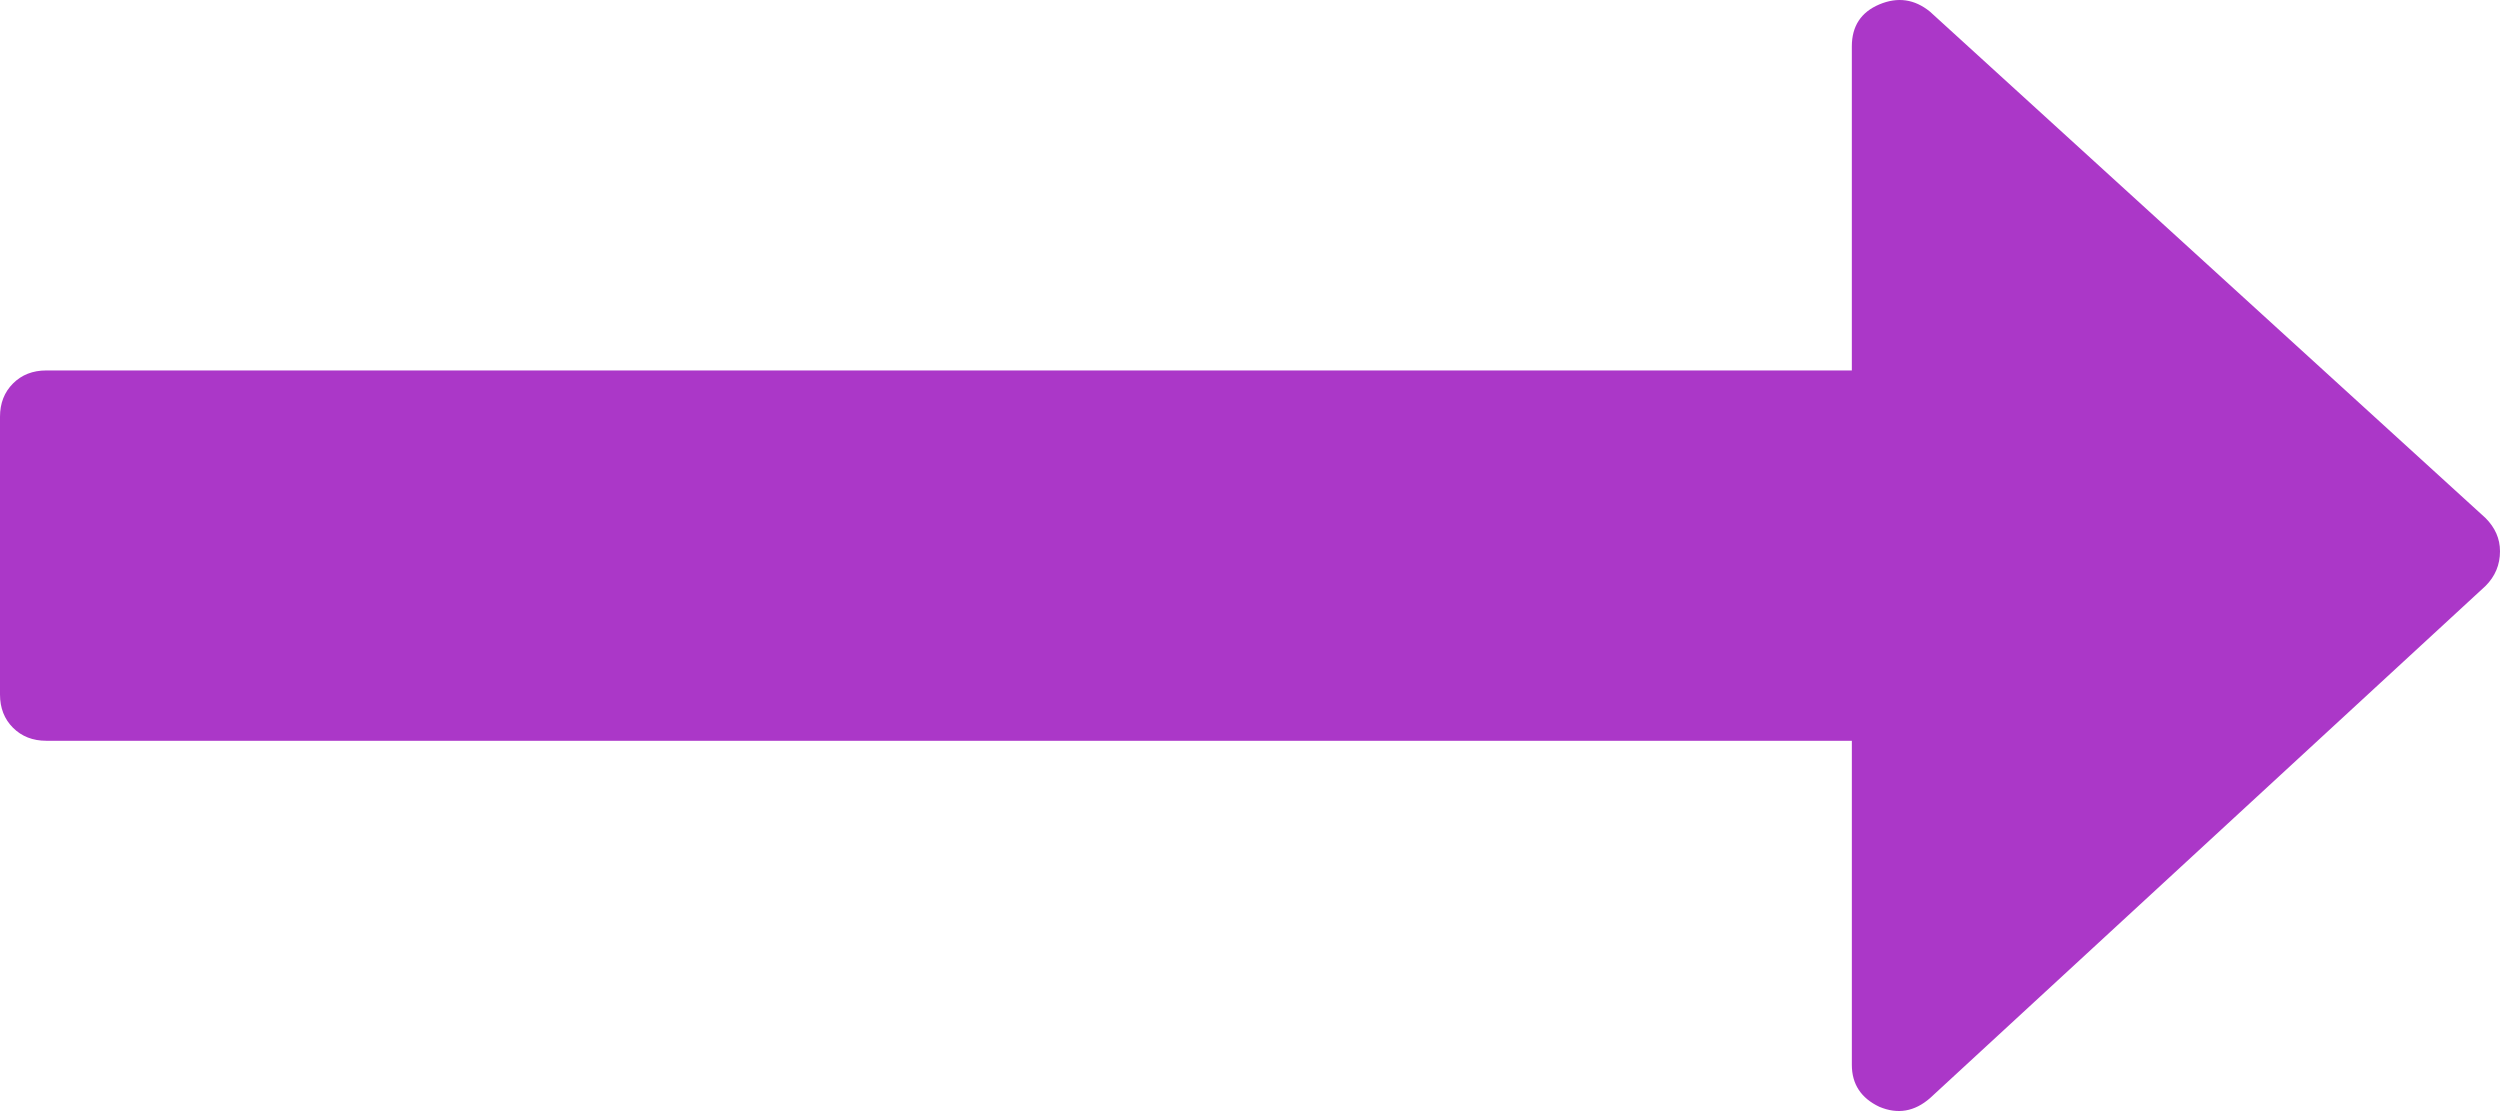
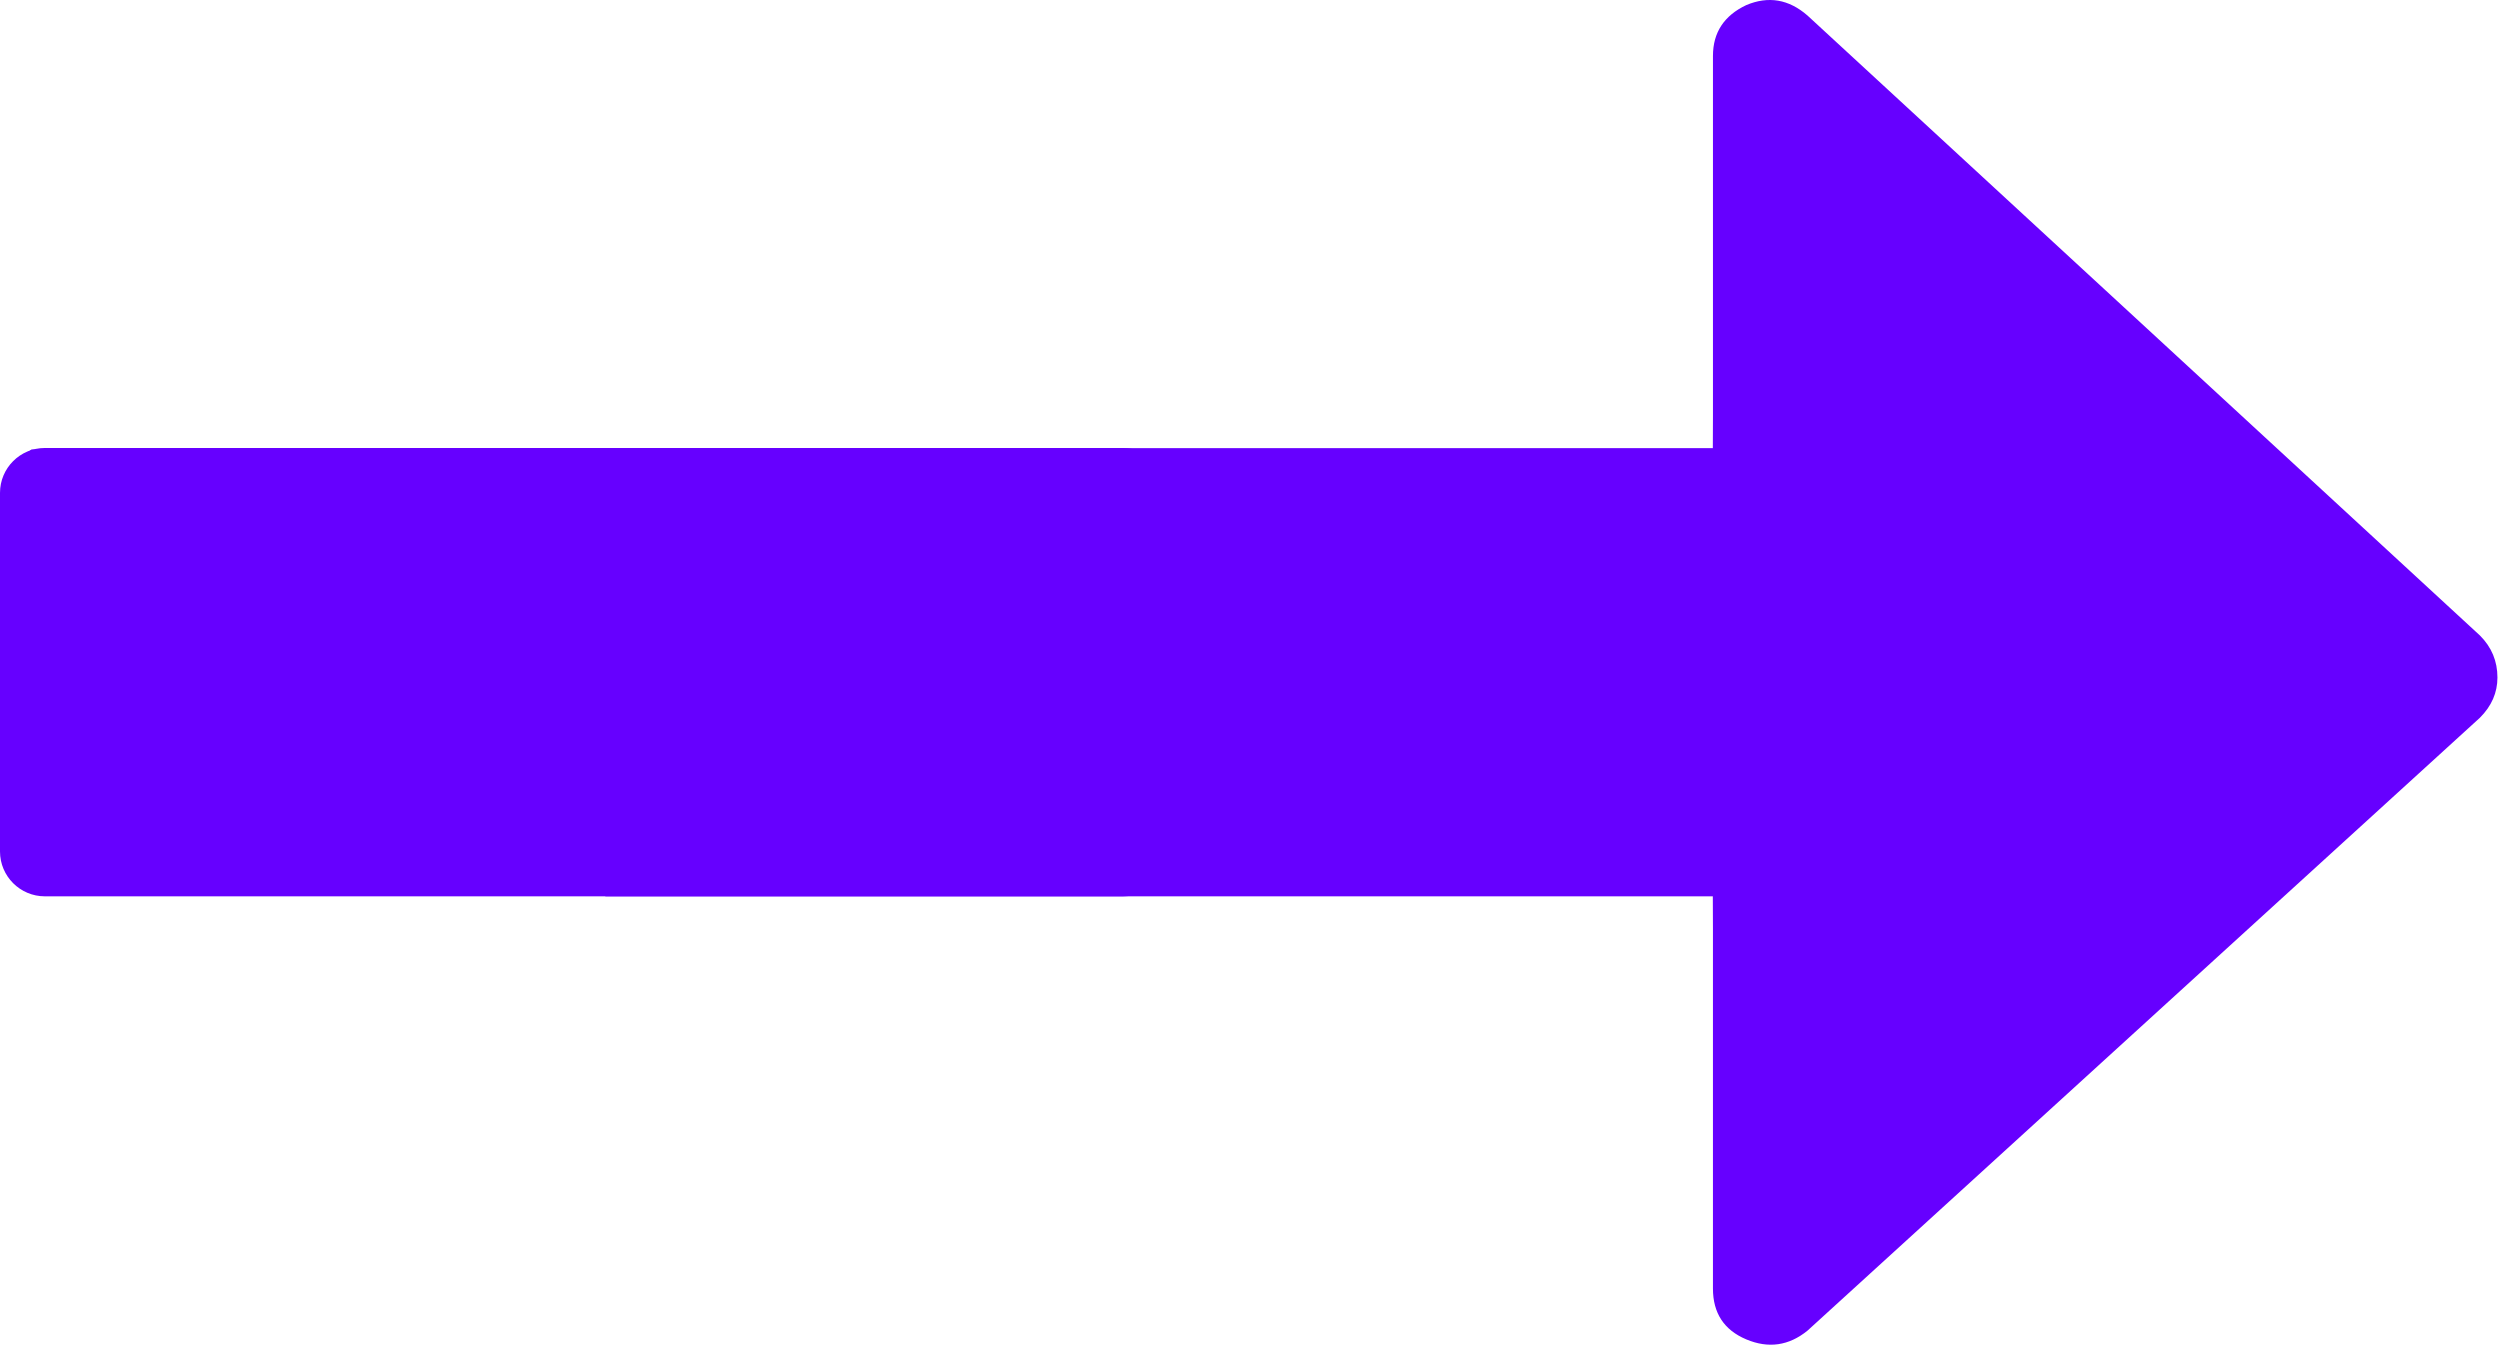
- <svg xmlns="http://www.w3.org/2000/svg" width="130.534mm" height="58.01mm" viewBox="0 0 130.534 58.01" version="1.1" id="svg8">
-   <defs id="defs2" />
-   <g id="layer1" transform="translate(-51.90573,-131.9235)">
-     <g transform="translate(18.89881,31.75)" id="layer1-0" style="fill:#ab37c8">
-       <g transform="matrix(0.2645833,0,0,0.2645833,33.00692,63.91194)" id="g48" style="fill:#ab37c8">
-         <g id="g4255" style="fill:#ab37c8">
-           <path d="M 490.498,239.278 380.866,139.349 c -3.046,-2.474 -6.376,-2.95 -9.993,-1.427 -3.613,1.525 -5.427,4.283 -5.427,8.282 v 63.954 H 9.136 c -2.666,0 -4.856,0.855 -6.567,2.568 C 0.859,214.438 0,216.628 0,219.292 v 54.816 c 0,2.663 0.855,4.853 2.568,6.563 1.715,1.712 3.905,2.567 6.567,2.567 h 356.313 v 63.953 c 0,3.812 1.817,6.57 5.428,8.278 3.62,1.529 6.95,0.951 9.996,-1.708 L 490.504,252.684 c 1.903,-1.902 2.852,-4.182 2.852,-6.849 0,-2.468 -0.955,-4.654 -2.858,-6.557 z" id="path4253" style="fill:#ab37c8" />
+ <svg xmlns="http://www.w3.org/2000/svg" width="107.849mm" height="58.01mm" viewBox="0 0 107.849 58.01" version="1.1" id="svg3882">
+   <defs id="defs3876">
+     <clipPath clipPathUnits="userSpaceOnUse" id="clipPath1490">
+       <rect id="rect1492" width="229.381" height="318.368" x="133.855" y="-503.221" ry="12.543" style="stroke-width:1.22" transform="rotate(90)" />
+     </clipPath>
+   </defs>
+   <g id="layer1" transform="translate(-0.05515285,-0.0942113)">
+     <g id="g6323" clip-path="none" transform="matrix(0,-0.2645833,0.2645833,0,0.05515285,58.1043)">
+       <g id="g6321">
+         <g clip-path="url(#clipPath1490)" transform="matrix(0,1,1,0,-137.0517,-86.15501)" id="g4255" style="fill:#6600ff;fill-opacity:1">
+           <path id="path4253" d="M 490.498,239.278 380.866,139.349 c -3.046,-2.474 -6.376,-2.95 -9.993,-1.427 -3.613,1.525 -5.427,4.283 -5.427,8.282 v 63.954 H 9.136 c -2.666,0 -4.856,0.855 -6.567,2.568 C 0.859,214.438 0,216.628 0,219.292 v 54.816 c 0,2.663 0.855,4.853 2.568,6.563 1.715,1.712 3.905,2.567 6.567,2.567 h 356.313 v 63.953 c 0,3.812 1.817,6.57 5.428,8.278 3.62,1.529 6.95,0.951 9.996,-1.708 L 490.504,252.684 c 1.903,-1.902 2.852,-4.182 2.852,-6.849 0,-2.468 -0.955,-4.654 -2.858,-6.557 z" style="fill:#6600ff;fill-opacity:1" />
        </g>
-         <g id="g4257" style="fill:#ab37c8" />
-         <g id="g4259" style="fill:#ab37c8" />
-         <g id="g4261" style="fill:#ab37c8" />
-         <g id="g4263" style="fill:#ab37c8" />
-         <g id="g4265" style="fill:#ab37c8" />
-         <g id="g4267" style="fill:#ab37c8" />
-         <g id="g4269" style="fill:#ab37c8" />
-         <g id="g4271" style="fill:#ab37c8" />
-         <g id="g4273" style="fill:#ab37c8" />
-         <g id="g4275" style="fill:#ab37c8" />
-         <g id="g4277" style="fill:#ab37c8" />
-         <g id="g4279" style="fill:#ab37c8" />
-         <g id="g4281" style="fill:#ab37c8" />
-         <g id="g4283" style="fill:#ab37c8" />
-         <g id="g4285" style="fill:#ab37c8" />
+         <g transform="matrix(1,0,0,-1,-1.170886,319.8452)" id="g4257" style="fill:#6600ff;fill-opacity:1" />
+         <g transform="matrix(1,0,0,-1,-1.170886,319.8452)" id="g4259" style="fill:#6600ff;fill-opacity:1" />
+         <g transform="matrix(1,0,0,-1,-1.170886,319.8452)" id="g4261" style="fill:#6600ff;fill-opacity:1" />
+         <g transform="matrix(1,0,0,-1,-1.170886,319.8452)" id="g4263" style="fill:#6600ff;fill-opacity:1" />
+         <g transform="matrix(1,0,0,-1,-1.170886,319.8452)" id="g4265" style="fill:#6600ff;fill-opacity:1" />
+         <g transform="matrix(1,0,0,-1,-1.170886,319.8452)" id="g4267" style="fill:#6600ff;fill-opacity:1" />
+         <g transform="matrix(1,0,0,-1,-1.170886,319.8452)" id="g4269" style="fill:#6600ff;fill-opacity:1" />
+         <g transform="matrix(1,0,0,-1,-1.170886,319.8452)" id="g4271" style="fill:#6600ff;fill-opacity:1" />
+         <g transform="matrix(1,0,0,-1,-1.170886,319.8452)" id="g4273" style="fill:#6600ff;fill-opacity:1" />
+         <g transform="matrix(1,0,0,-1,-1.170886,319.8452)" id="g4275" style="fill:#6600ff;fill-opacity:1" />
+         <g transform="matrix(1,0,0,-1,-1.170886,319.8452)" id="g4277" style="fill:#6600ff;fill-opacity:1" />
+         <g transform="matrix(1,0,0,-1,-1.170886,319.8452)" id="g4279" style="fill:#6600ff;fill-opacity:1" />
+         <g transform="matrix(1,0,0,-1,-1.170886,319.8452)" id="g4281" style="fill:#6600ff;fill-opacity:1" />
+         <g transform="matrix(1,0,0,-1,-1.170886,319.8452)" id="g4283" style="fill:#6600ff;fill-opacity:1" />
+         <g transform="matrix(1,0,0,-1,-1.170886,319.8452)" id="g4285" style="fill:#6600ff;fill-opacity:1" />
+         <rect transform="scale(1,-1)" style="stroke-width:1.007;fill:#6600ff;fill-opacity:1" ry="7.317" y="-190.398" x="73.106" height="190.398" width="73.102" id="rect1494" />
+         <path style="fill:#6600ff;fill-opacity:1;stroke-width:0.505" d="m 285.771,218.503 c -2.075,-0.626 -4.355,-2.427 -5.332,-4.213 -0.802,-1.467 -0.888,-4.423 -1.02,-35.063 l -0.143,-33.461 -136.985,-0.002 C 7.319,145.762 5.283,145.748 3.69,144.776 2.8,144.234 1.664,143.042 1.164,142.127 0.318,140.576 0.256,138.346 0.256,109.311 c 0,-30.675 0.016,-31.173 1.041,-32.546 0.573,-0.767 1.67,-1.863 2.437,-2.436 l 1.396,-1.041 137.073,0.127 137.073,0.127 0.143,-33.462 c 0.133,-30.954 0.211,-33.585 1.041,-35.105 2.075,-3.798 7.947,-5.745 11.589,-3.842 2.04,1.066 110.385,100.644 112.867,103.735 2.175,2.709 2.611,5.681 1.276,8.701 -1.126,2.544 2.191,-0.549 -67.788,63.232 -24.307,22.154 -45.037,40.713 -46.068,41.241 -1.955,1.003 -4.239,1.163 -6.565,0.462 z" id="path2594" transform="rotate(90,109.6254,109.6254)" />
      </g>
    </g>
  </g>
</svg>
